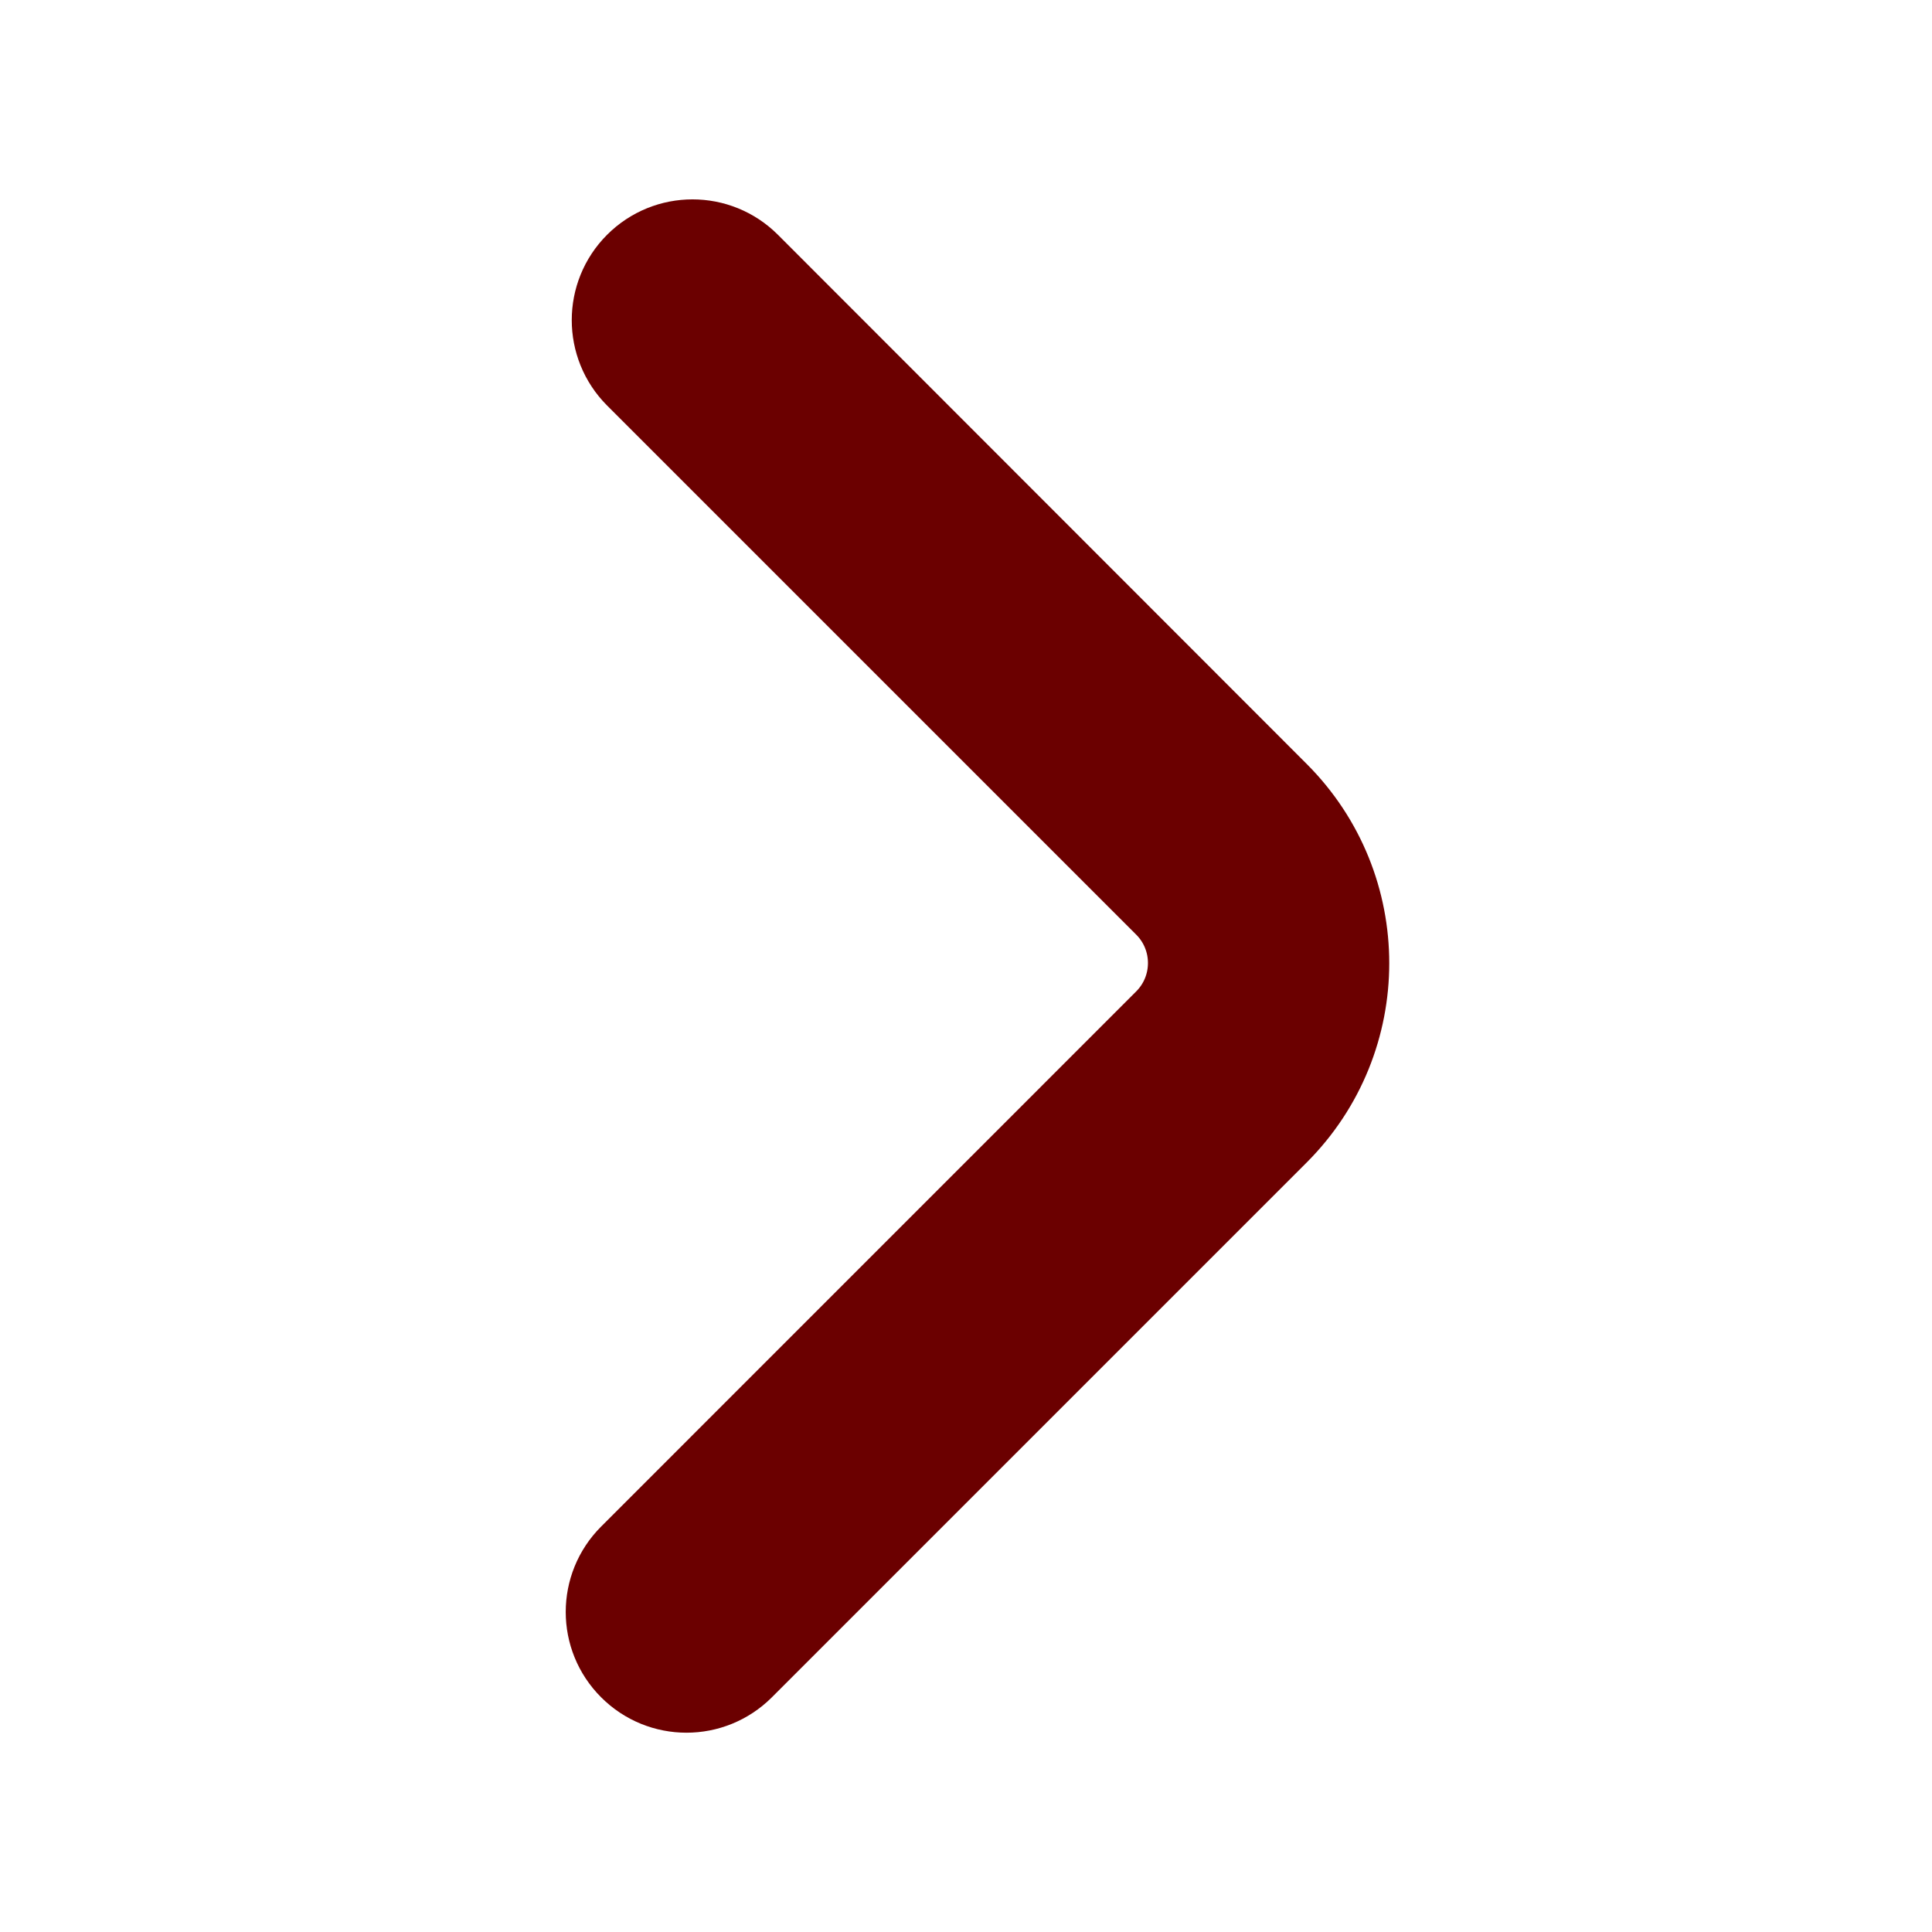
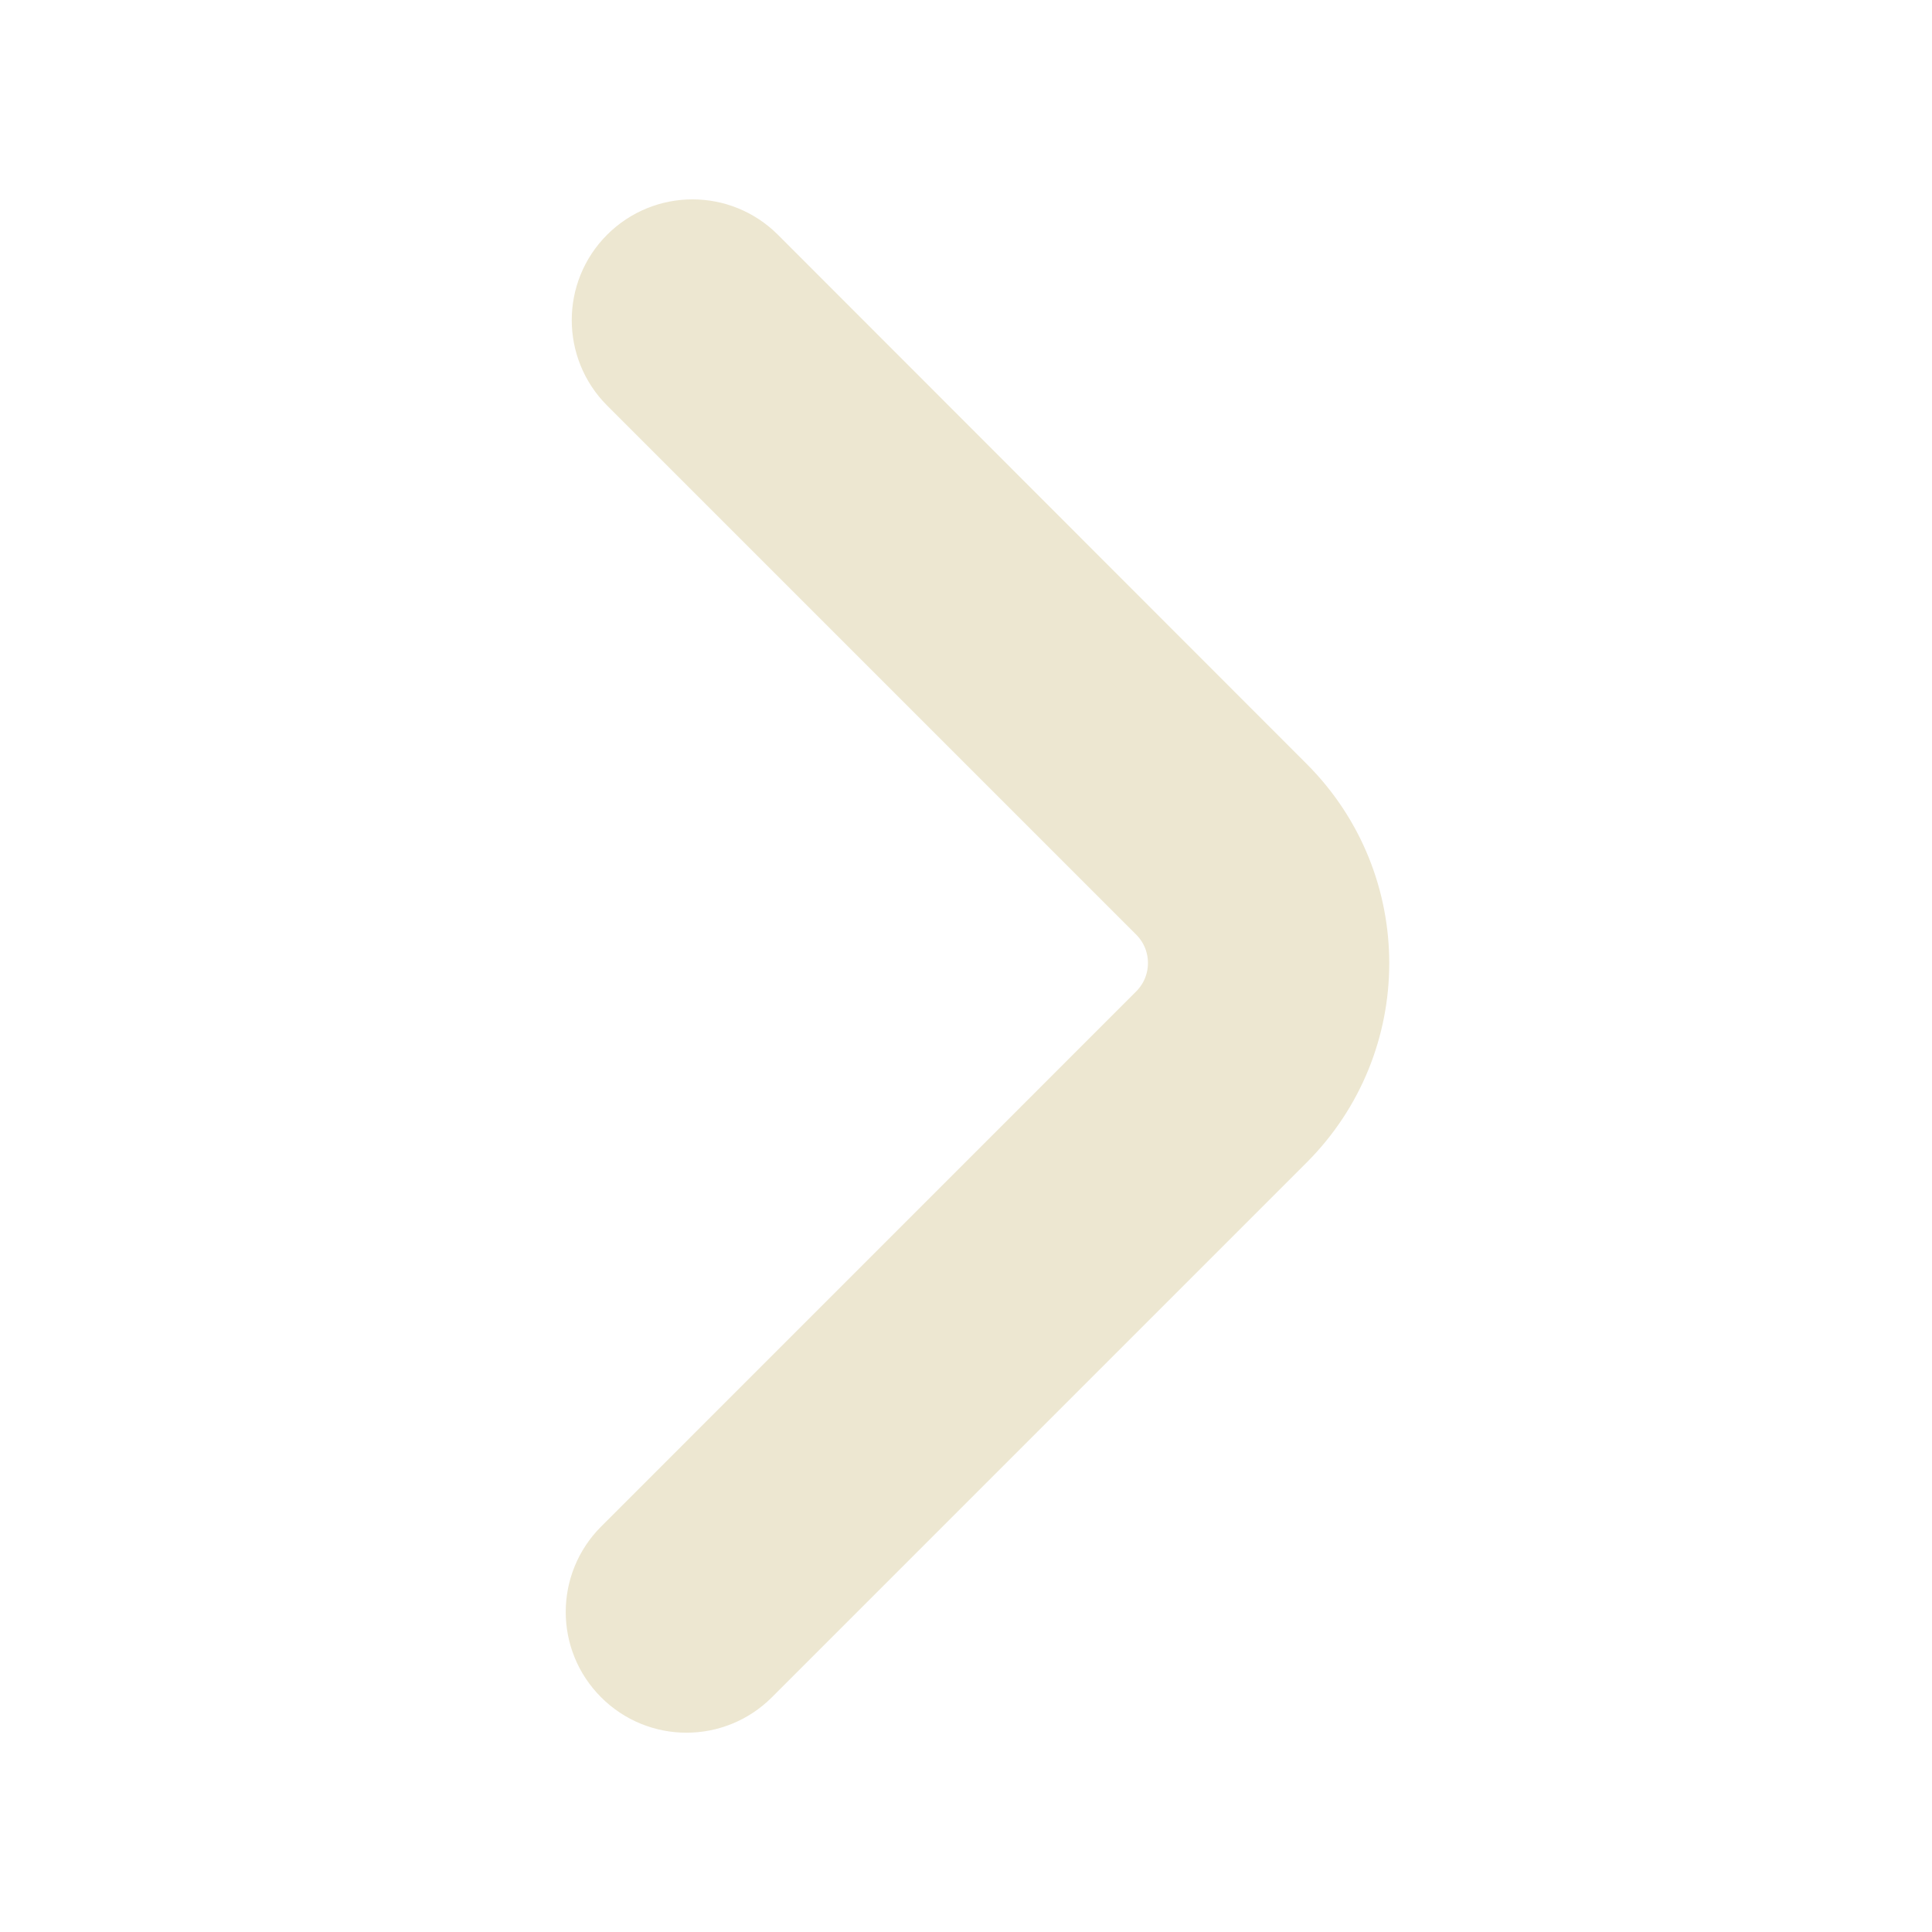
- <svg xmlns="http://www.w3.org/2000/svg" viewBox="0 0 24 24" fill="none" stroke="#6b0000">
+ <svg xmlns="http://www.w3.org/2000/svg" viewBox="0 0 24 24" fill="none" stroke="#ede7d1">
  <g id="SVGRepo_bgCarrier" stroke-width="0" />
  <g id="SVGRepo_tracerCarrier" stroke-linecap="round" stroke-linejoin="round" />
  <g id="SVGRepo_iconCarrier">
-     <path d="M7.821 20.731C8.211 21.122 8.844 21.122 9.235 20.731L15.879 14.087C17.05 12.915 17.051 11.017 15.88 9.845L9.31 3.27C8.919 2.879 8.286 2.879 7.895 3.27C7.505 3.66 7.505 4.293 7.895 4.684L14.467 11.256C14.858 11.646 14.858 12.28 14.467 12.67L7.821 19.317C7.43 19.708 7.43 20.341 7.821 20.731Z" fill="#6b0000" />
+     <path d="M7.821 20.731C8.211 21.122 8.844 21.122 9.235 20.731L15.879 14.087C17.05 12.915 17.051 11.017 15.88 9.845L9.31 3.27C8.919 2.879 8.286 2.879 7.895 3.27C7.505 3.66 7.505 4.293 7.895 4.684L14.467 11.256C14.858 11.646 14.858 12.28 14.467 12.67L7.821 19.317C7.43 19.708 7.43 20.341 7.821 20.731Z" fill="#ede7d1" />
  </g>
</svg>
